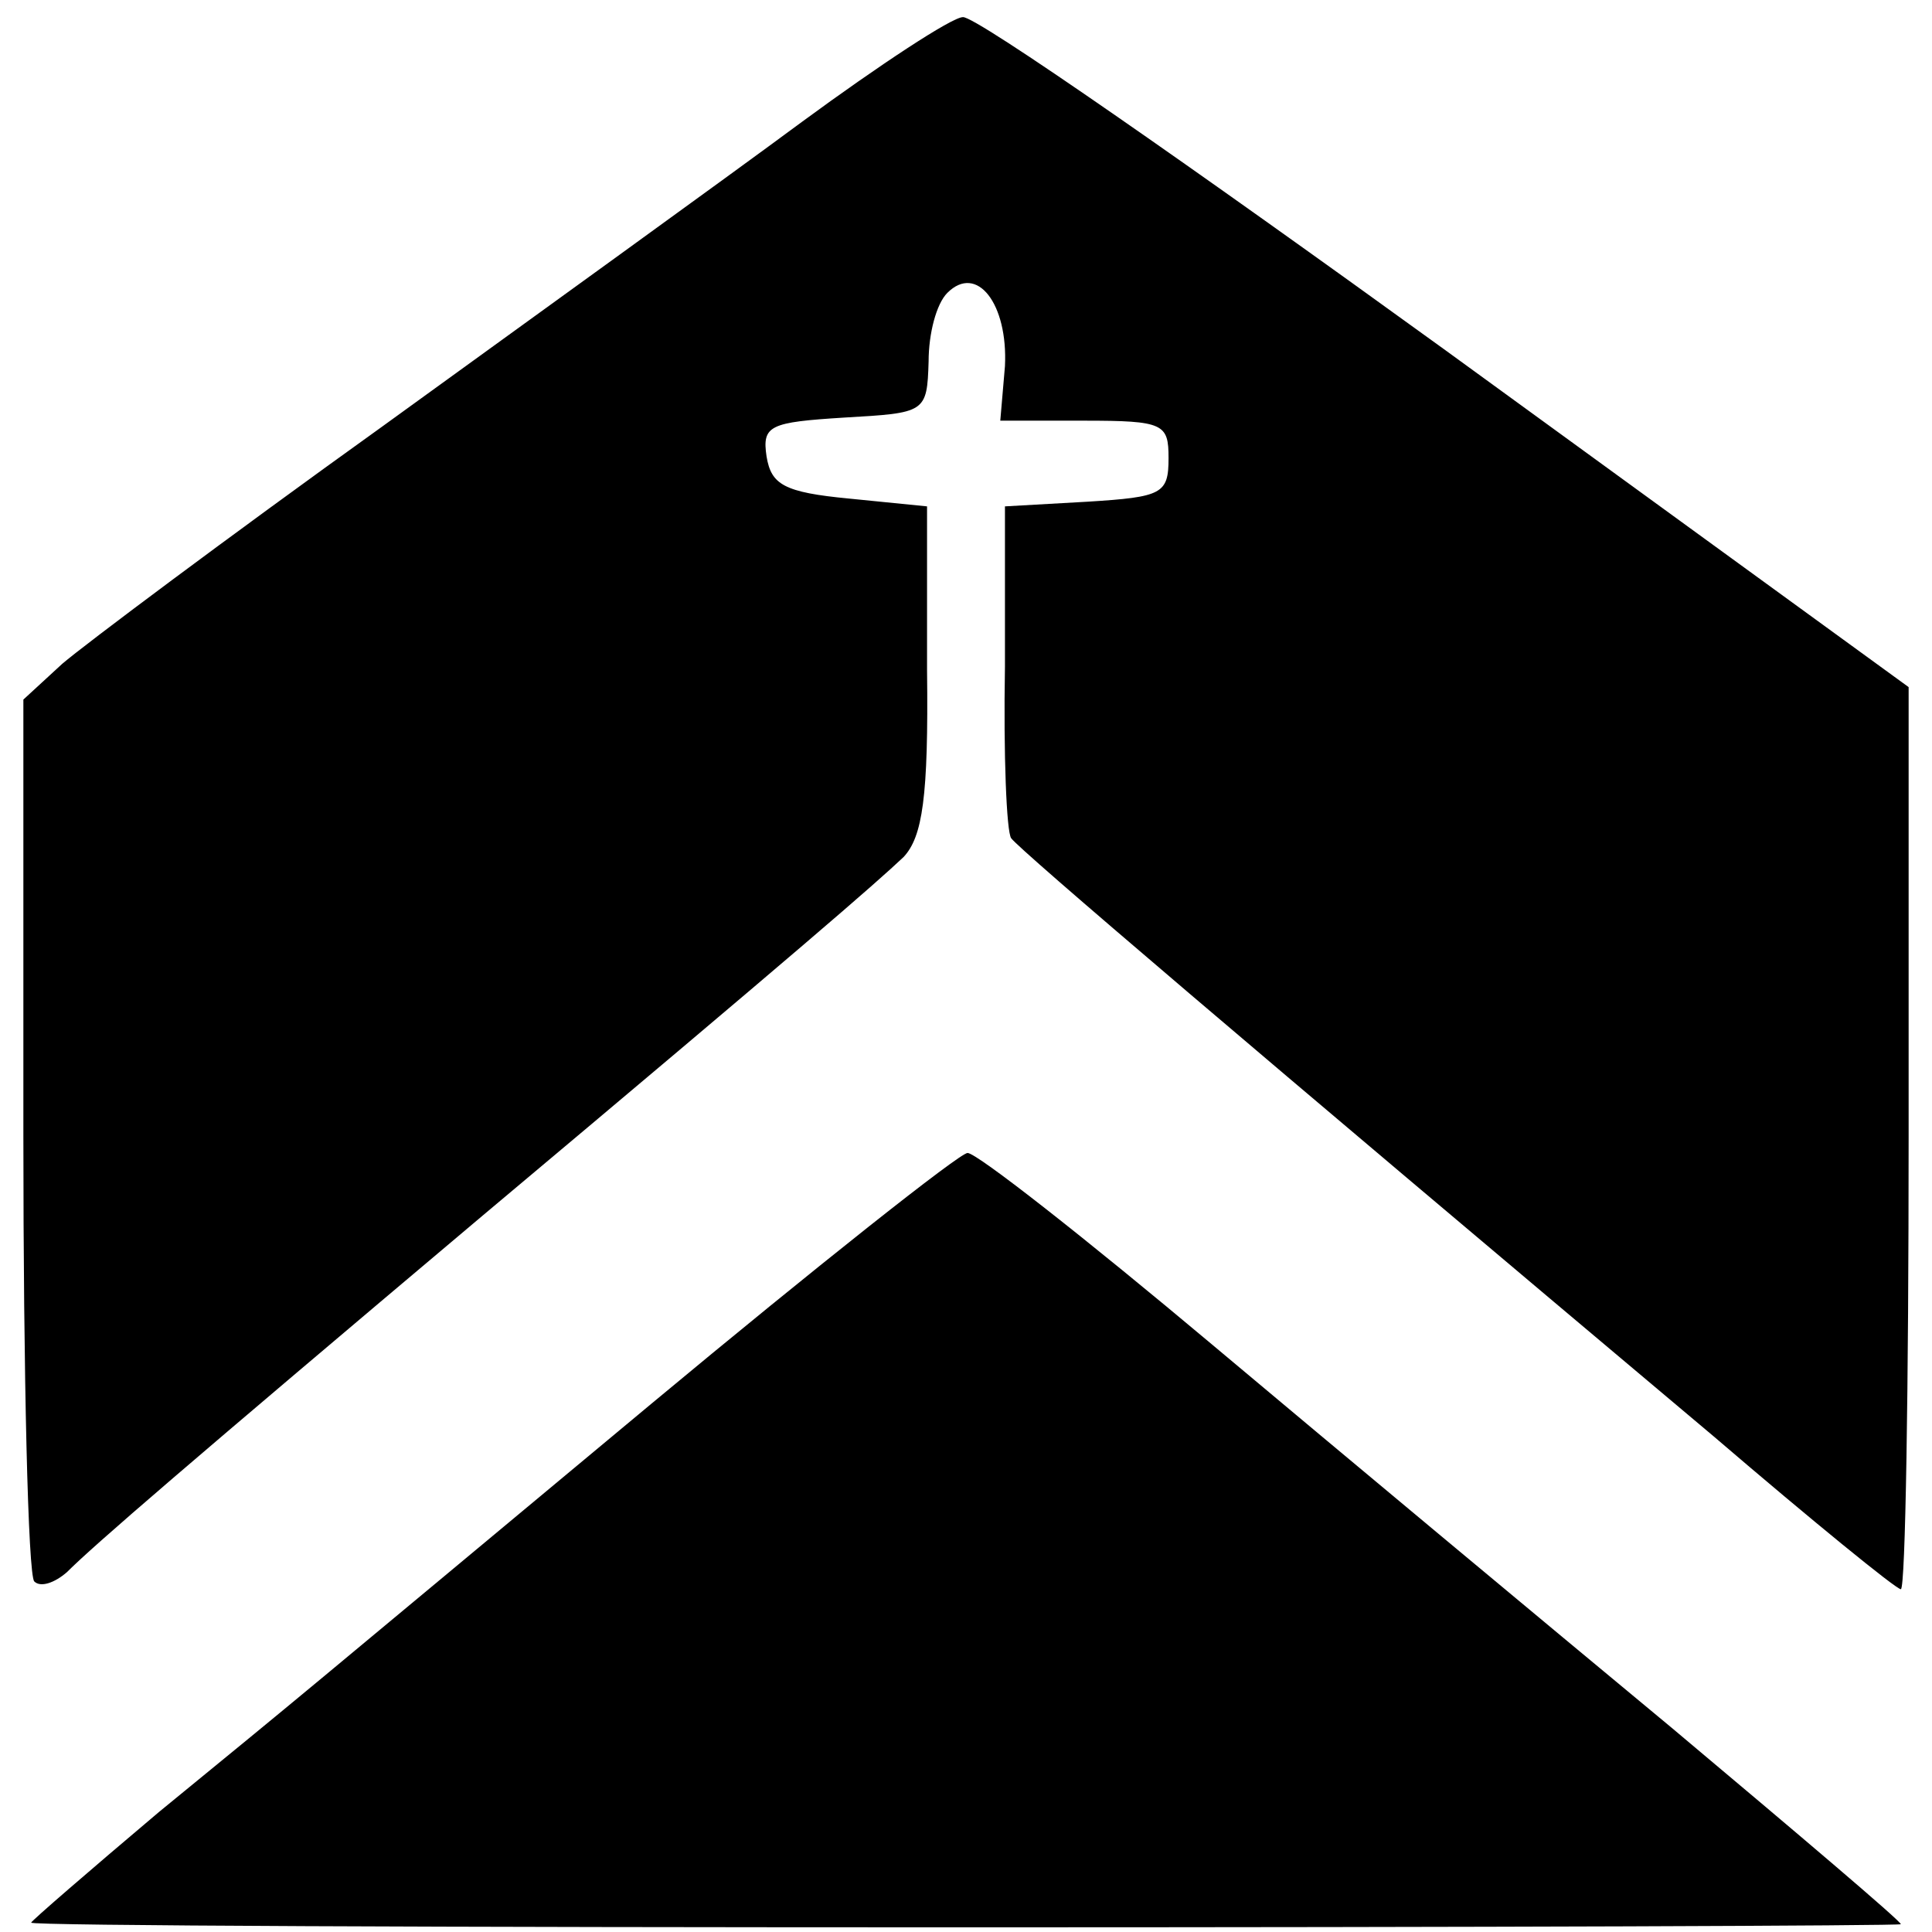
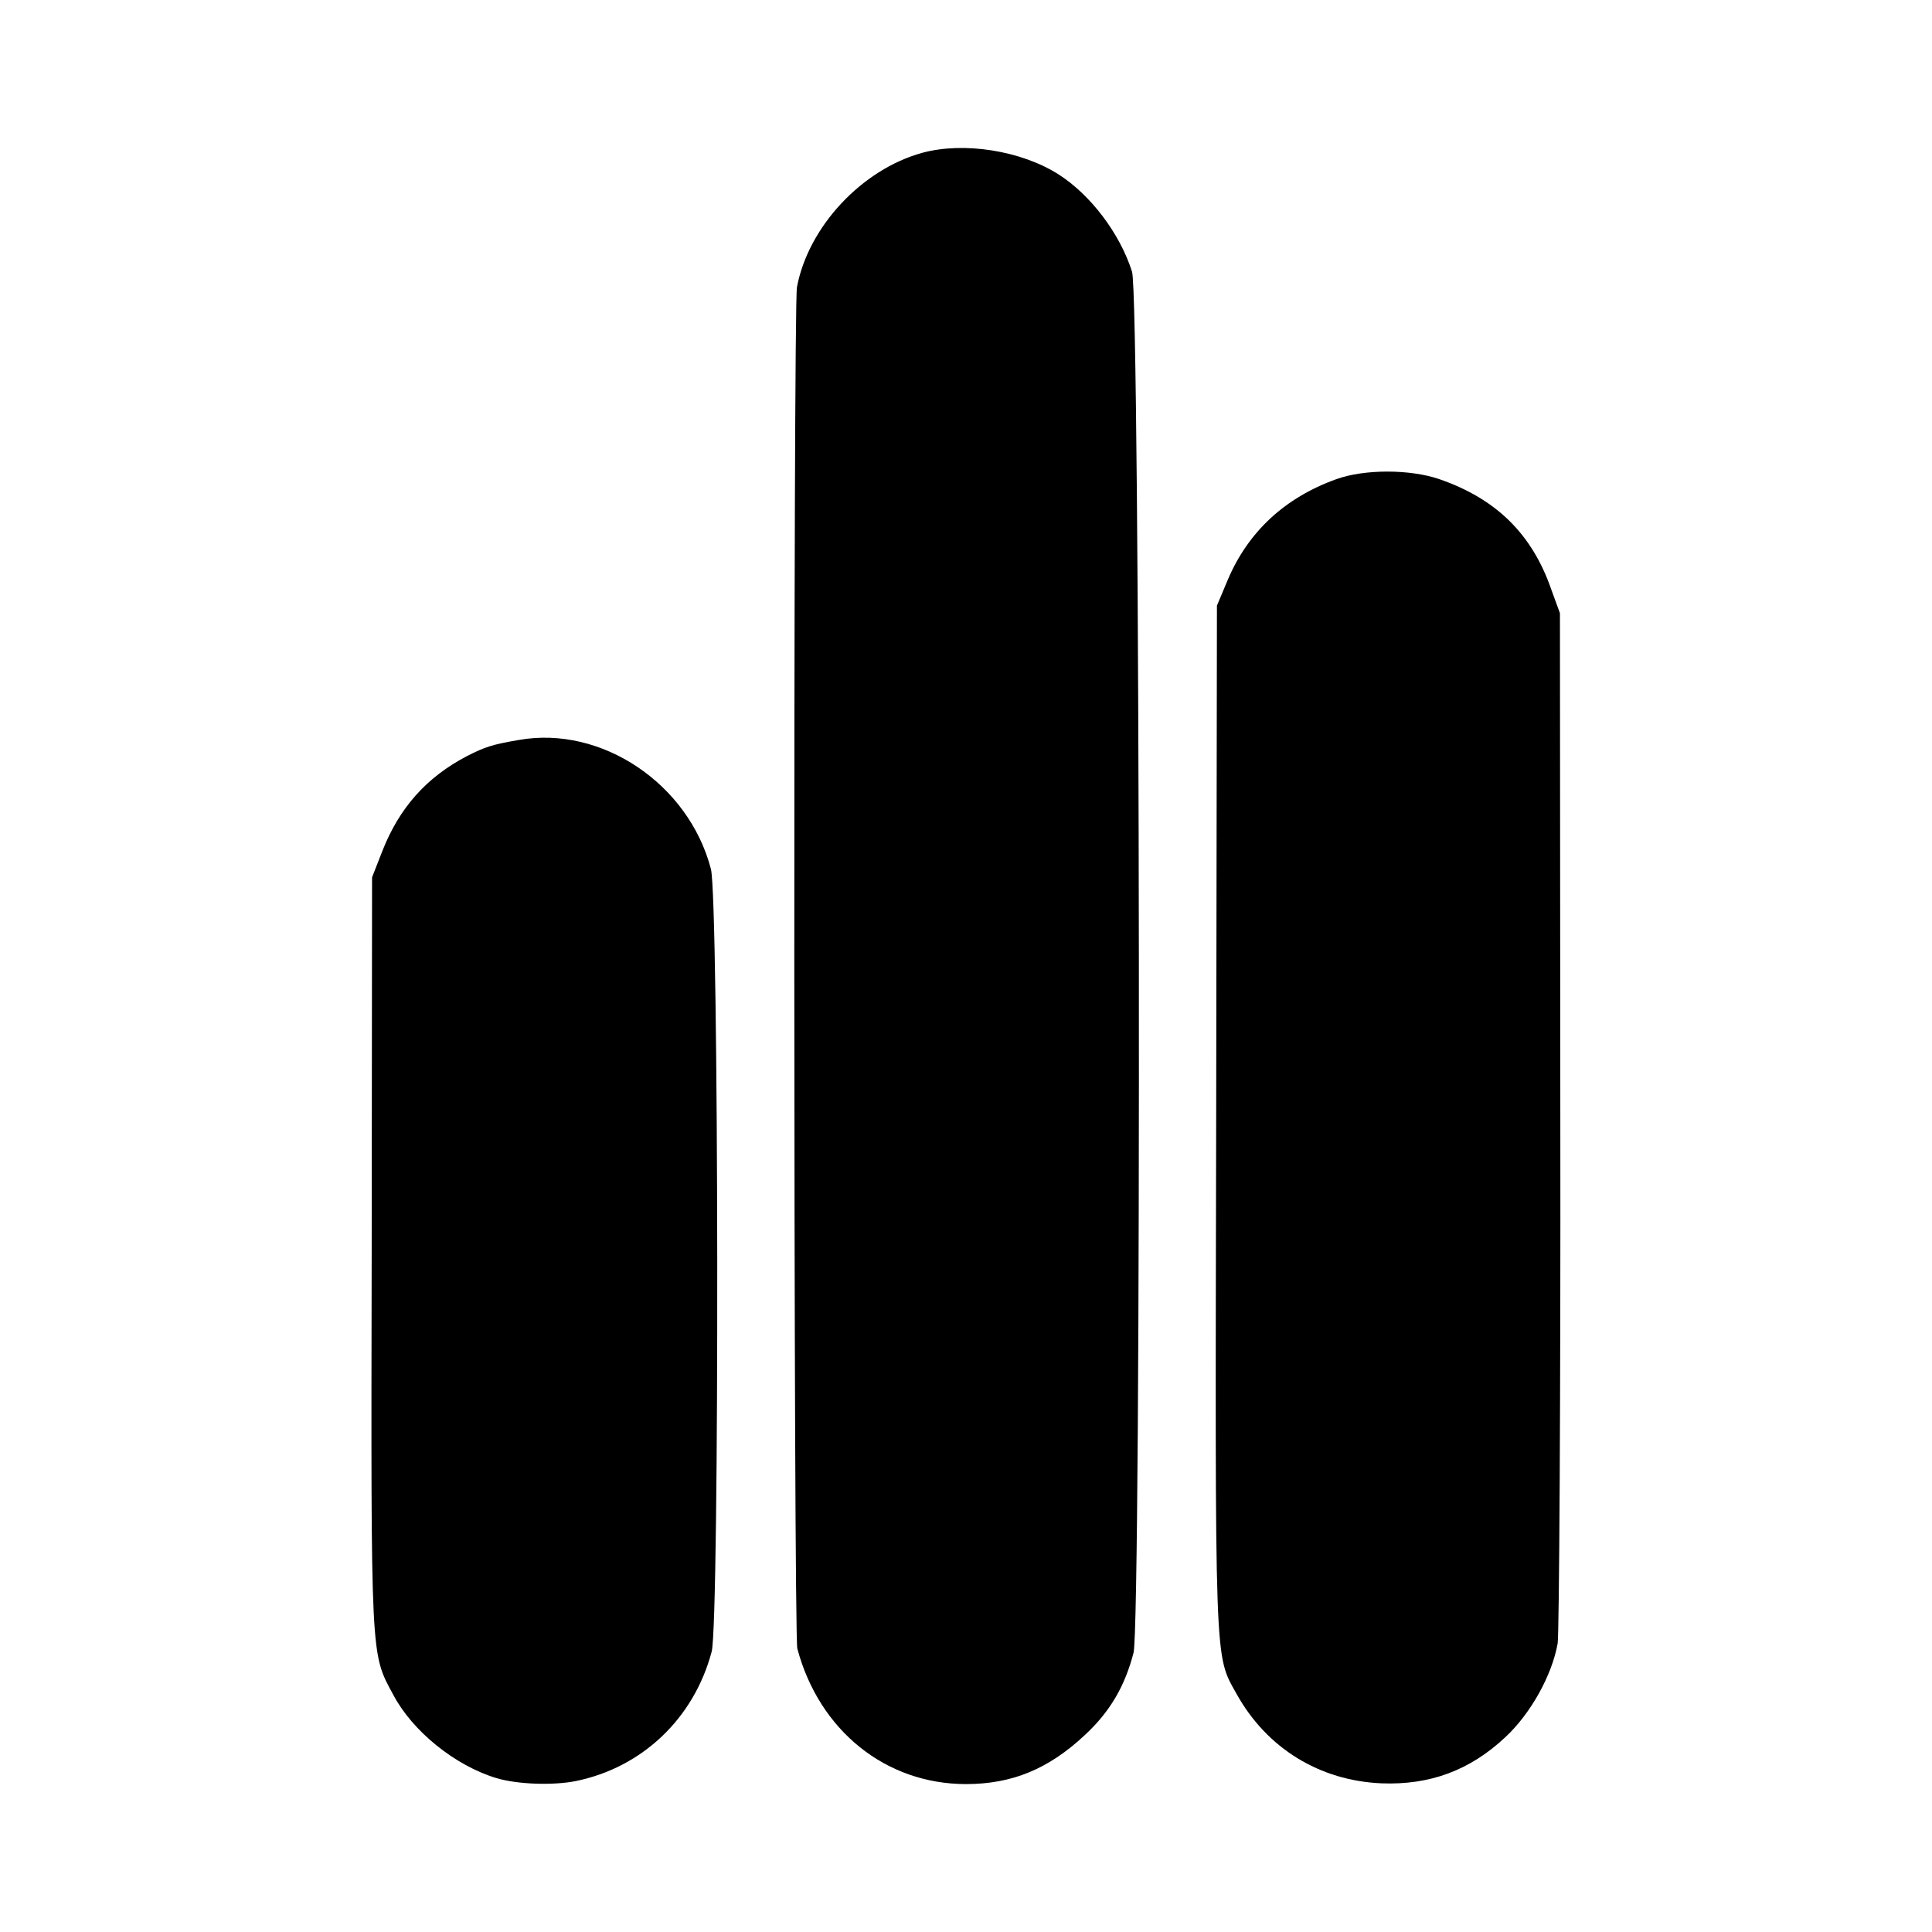
- <svg xmlns="http://www.w3.org/2000/svg" version="1.0" width="124pt" height="124pt" viewBox="0 0 124 124" preserveAspectRatio="xMidYMid meet">
-   <g transform="translate(0,124) scale(0.1,-0.1)" fill="#000000" stroke="none">
-     <path d="M515 1162 c-50 -37 -172 -125 -270 -196 -99 -71 -191 -140 -205 -152 l-25 -23 0 -280 c0 -154 3 -282 7 -286 4 -4 13 -1 21 6 17 17 76 68 267 229 205 172 252 213 270 230 12 13 16 38 15 120 l0 105 -50 5 c-42 4 -50 9 -53 27 -3 20 2 22 50 25 52 3 53 3 54 36 0 18 5 37 12 44 19 19 39 -7 37 -47 l-3 -35 54 0 c51 0 54 -2 54 -24 0 -23 -4 -25 -52 -28 l-53 -3 0 -103 c-1 -56 1 -106 4 -110 6 -8 149 -130 451 -384 63 -54 117 -98 120 -98 3 0 5 130 5 290 l0 289 -297 216 c-163 118 -302 215 -310 214 -7 0 -54 -31 -103 -67z" />
-     <path d="M418 339 c-239 -199 -217 -181 -316 -262 -45 -38 -82 -70 -82 -71 0 -2 270 -3 600 -3 330 0 600 1 600 2 0 2 -66 58 -147 126 -82 68 -214 178 -295 246 -81 68 -151 123 -157 123 -5 0 -96 -72 -203 -161z" />
+ <svg xmlns="http://www.w3.org/2000/svg" version="1.0" width="512pt" height="512pt" viewBox="0 0 512 512" preserveAspectRatio="xMidYMid meet">
+   <g transform="translate(0,512) scale(0.1,-0.1)" fill="#000000" stroke="none">
+     <path d="M2444 4715 c-160 -44 -302 -196 -332 -356 -10 -52 -9 -3571 1 -3608 58 -217 234 -359 447 -359 122 0 219 40 315 130 66 61 106 129 129 218 21 84 18 3593 -4 3660 -32 101 -110 204 -195 258 -99 63 -251 87 -361 57z" />
+     <path d="M3541 3850 c-136 -49 -233 -139 -287 -266 l-29 -69 -2 -1355 c-3 -1478 -5 -1422 54 -1529 80 -144 220 -230 384 -237 128 -5 234 34 328 122 67 62 124 164 139 249 4 28 8 653 7 1390 l-1 1340 -23 63 c-51 147 -146 240 -296 292 -78 27 -200 27 -274 0z" />
+     <path d="M1375 3159 c-70 -12 -89 -18 -138 -43 -107 -56 -179 -137 -224 -252 l-27 -69 -1 -995 c-2 -1086 -3 -1060 57 -1171 51 -97 164 -188 273 -221 56 -17 151 -20 211 -8 176 36 313 166 360 343 21 80 19 1992 -2 2074 -59 226 -290 381 -509 342z" />
  </g>
</svg>
